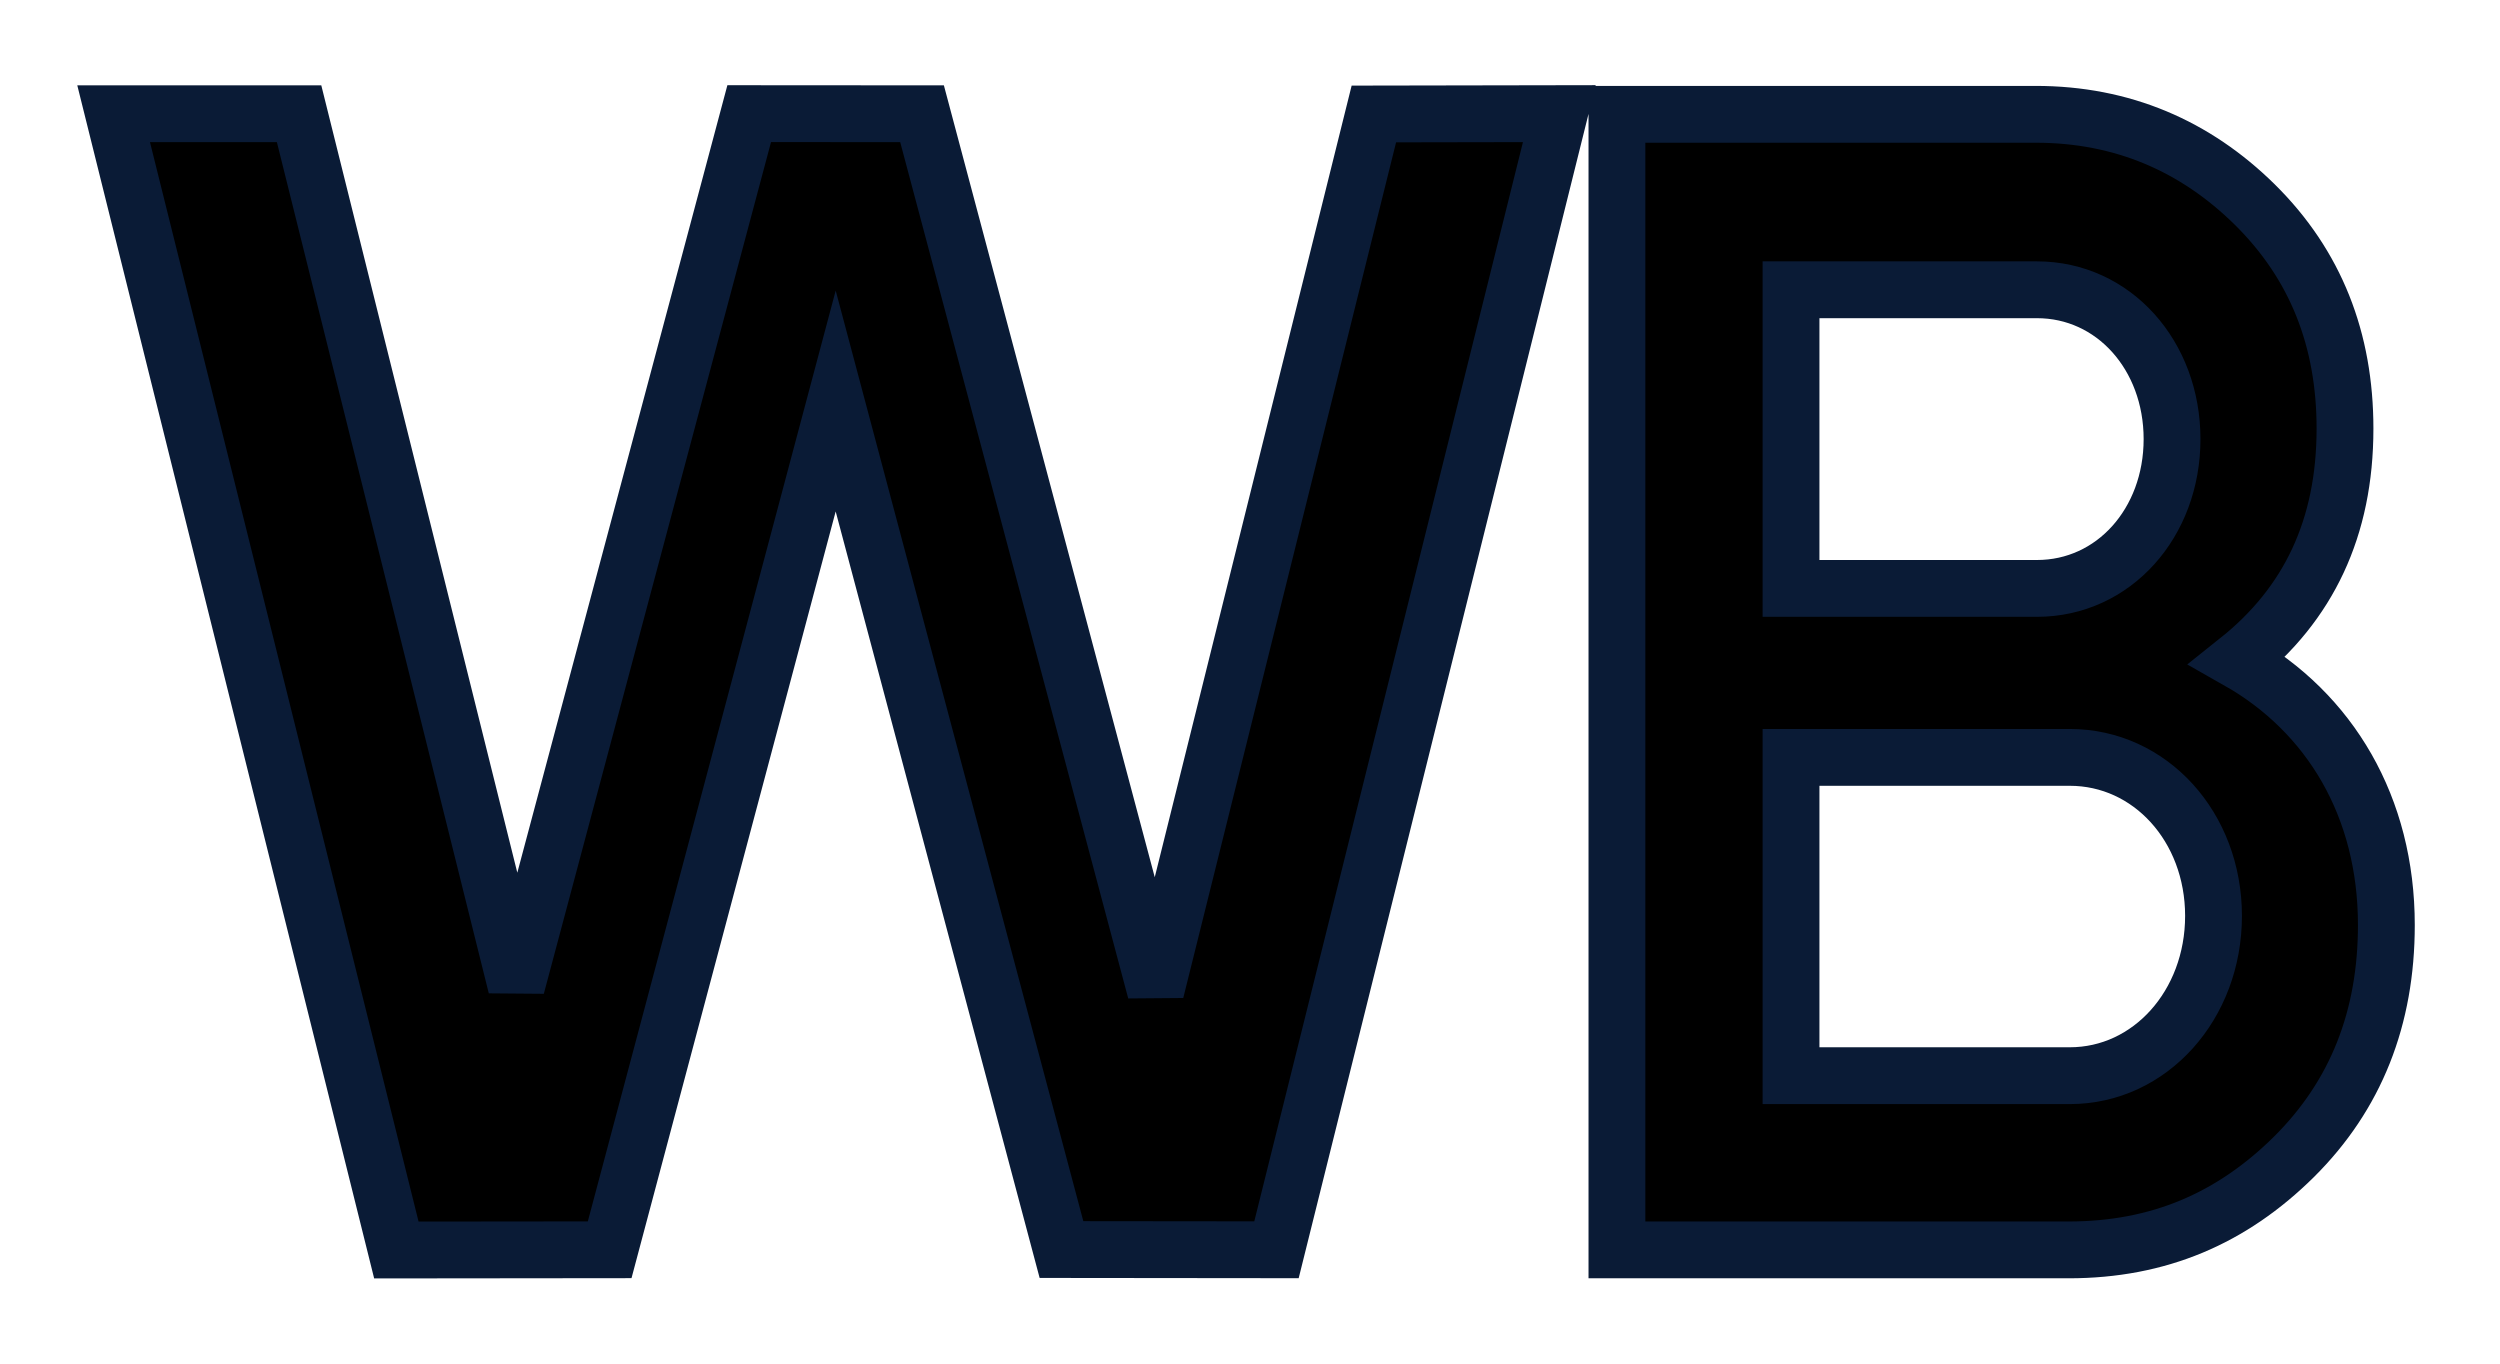
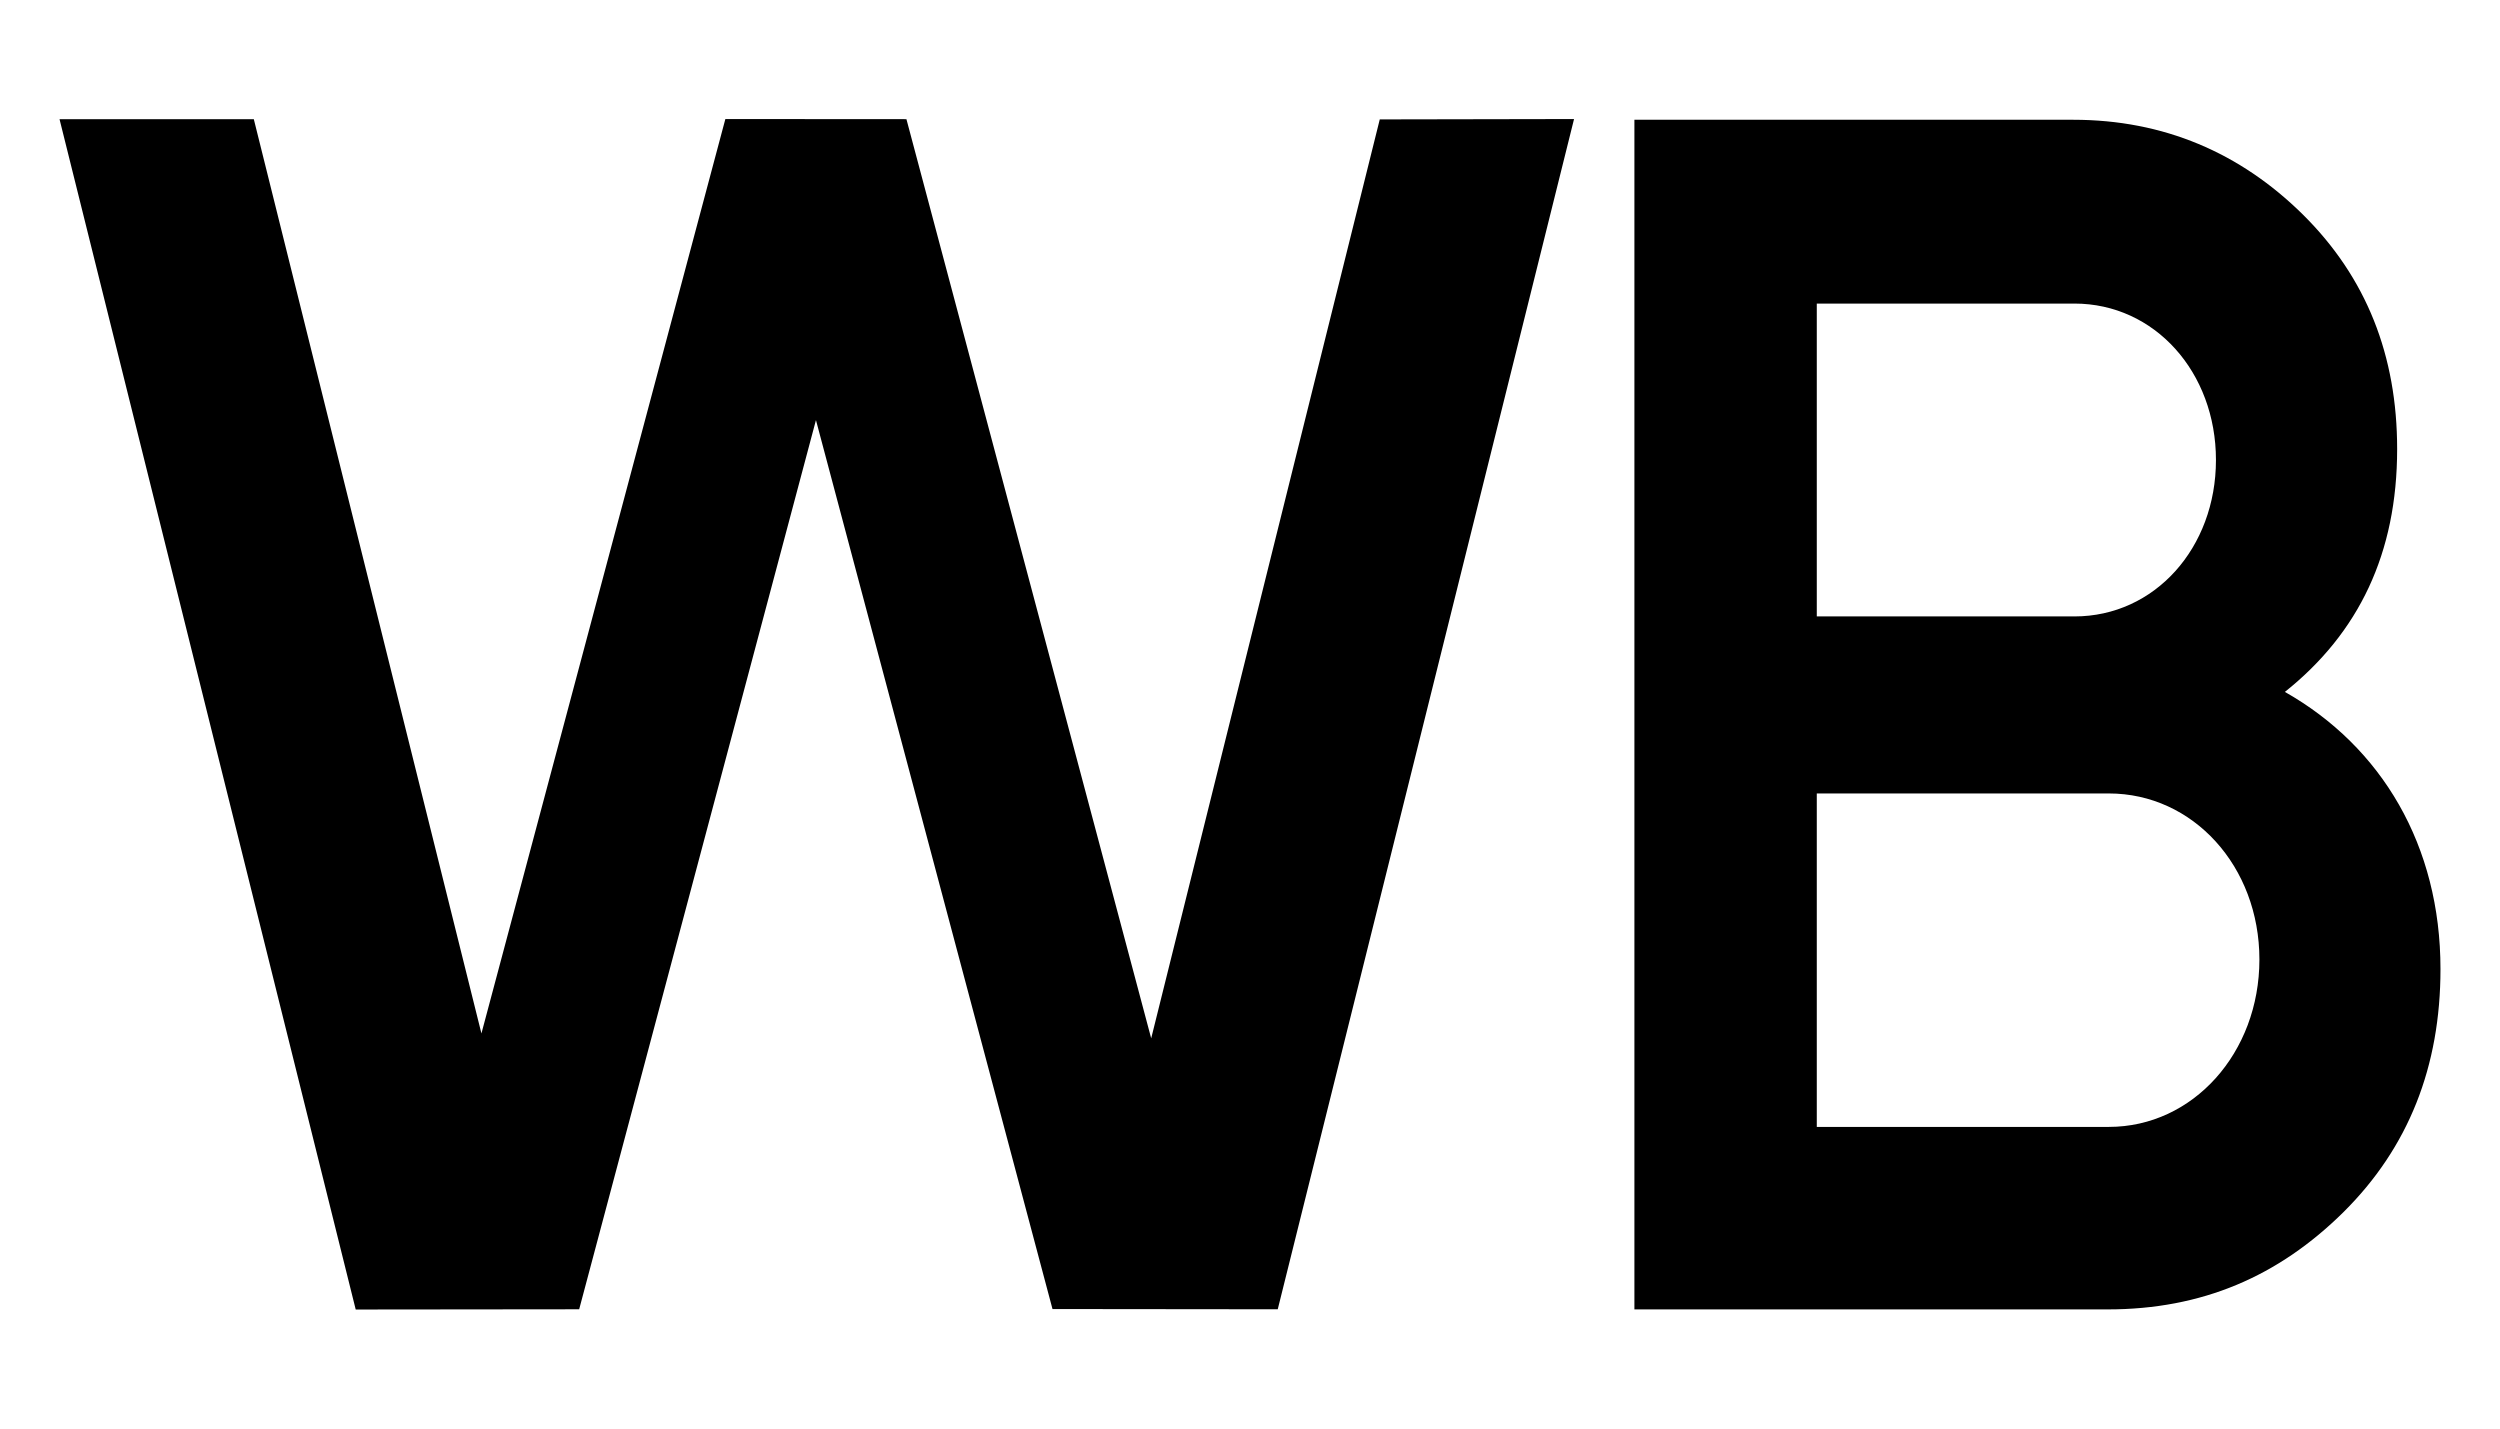
- <svg xmlns="http://www.w3.org/2000/svg" width="22" height="12" viewBox="0 0 22 12">
-   <path d="M10.17 8.722L8.114 1.001L6.593 1L4.544 8.681L2.632 1.001H1L3.488 11L5.365 10.998L7.354 3.529L9.341 10.996L11.233 10.998L13.722 1L12.09 1.003L10.17 8.722ZM19.693 5.812C20.314 5.317 20.636 4.648 20.636 3.772C20.636 2.988 20.379 2.331 19.843 1.801C19.318 1.283 18.675 1.006 17.914 1.006H14.229V10.999H18.204C18.997 10.999 19.639 10.722 20.186 10.181C20.732 9.639 21 8.959 21 8.14C21 7.103 20.507 6.273 19.693 5.812ZM15.761 2.55H17.925C18.6 2.55 19.114 3.127 19.114 3.864C19.114 4.602 18.6 5.178 17.925 5.178H15.761V2.55ZM18.214 9.466H15.761V6.665H18.214C18.921 6.665 19.479 7.276 19.479 8.06C19.479 8.844 18.921 9.466 18.214 9.466Z" stroke="#0A1B36" stroke-width="0.5" />
+ <svg xmlns="http://www.w3.org/2000/svg" width="21" height="12" viewBox="0 0 21 12">
+   <path d="M9.67 8.722L7.614 1.001L6.093 1L4.044 8.681L2.132 1.001H0.5L2.988 11L4.865 10.998L6.854 3.529L8.841 10.996L10.733 10.998L13.222 1L11.59 1.003L9.67 8.722ZM19.193 5.812C19.814 5.317 20.136 4.648 20.136 3.772C20.136 2.988 19.879 2.331 19.343 1.801C18.818 1.283 18.175 1.006 17.414 1.006H13.729V10.999H17.704C18.497 10.999 19.139 10.722 19.686 10.181C20.232 9.639 20.5 8.959 20.5 8.14C20.5 7.103 20.007 6.273 19.193 5.812ZM15.261 2.55H17.425C18.1 2.55 18.614 3.127 18.614 3.864C18.614 4.602 18.1 5.178 17.425 5.178H15.261V2.55ZM17.714 9.466H15.261V6.665H17.714C18.421 6.665 18.979 7.276 18.979 8.06C18.979 8.844 18.421 9.466 17.714 9.466Z" stroke-width="0.5" />
</svg>
